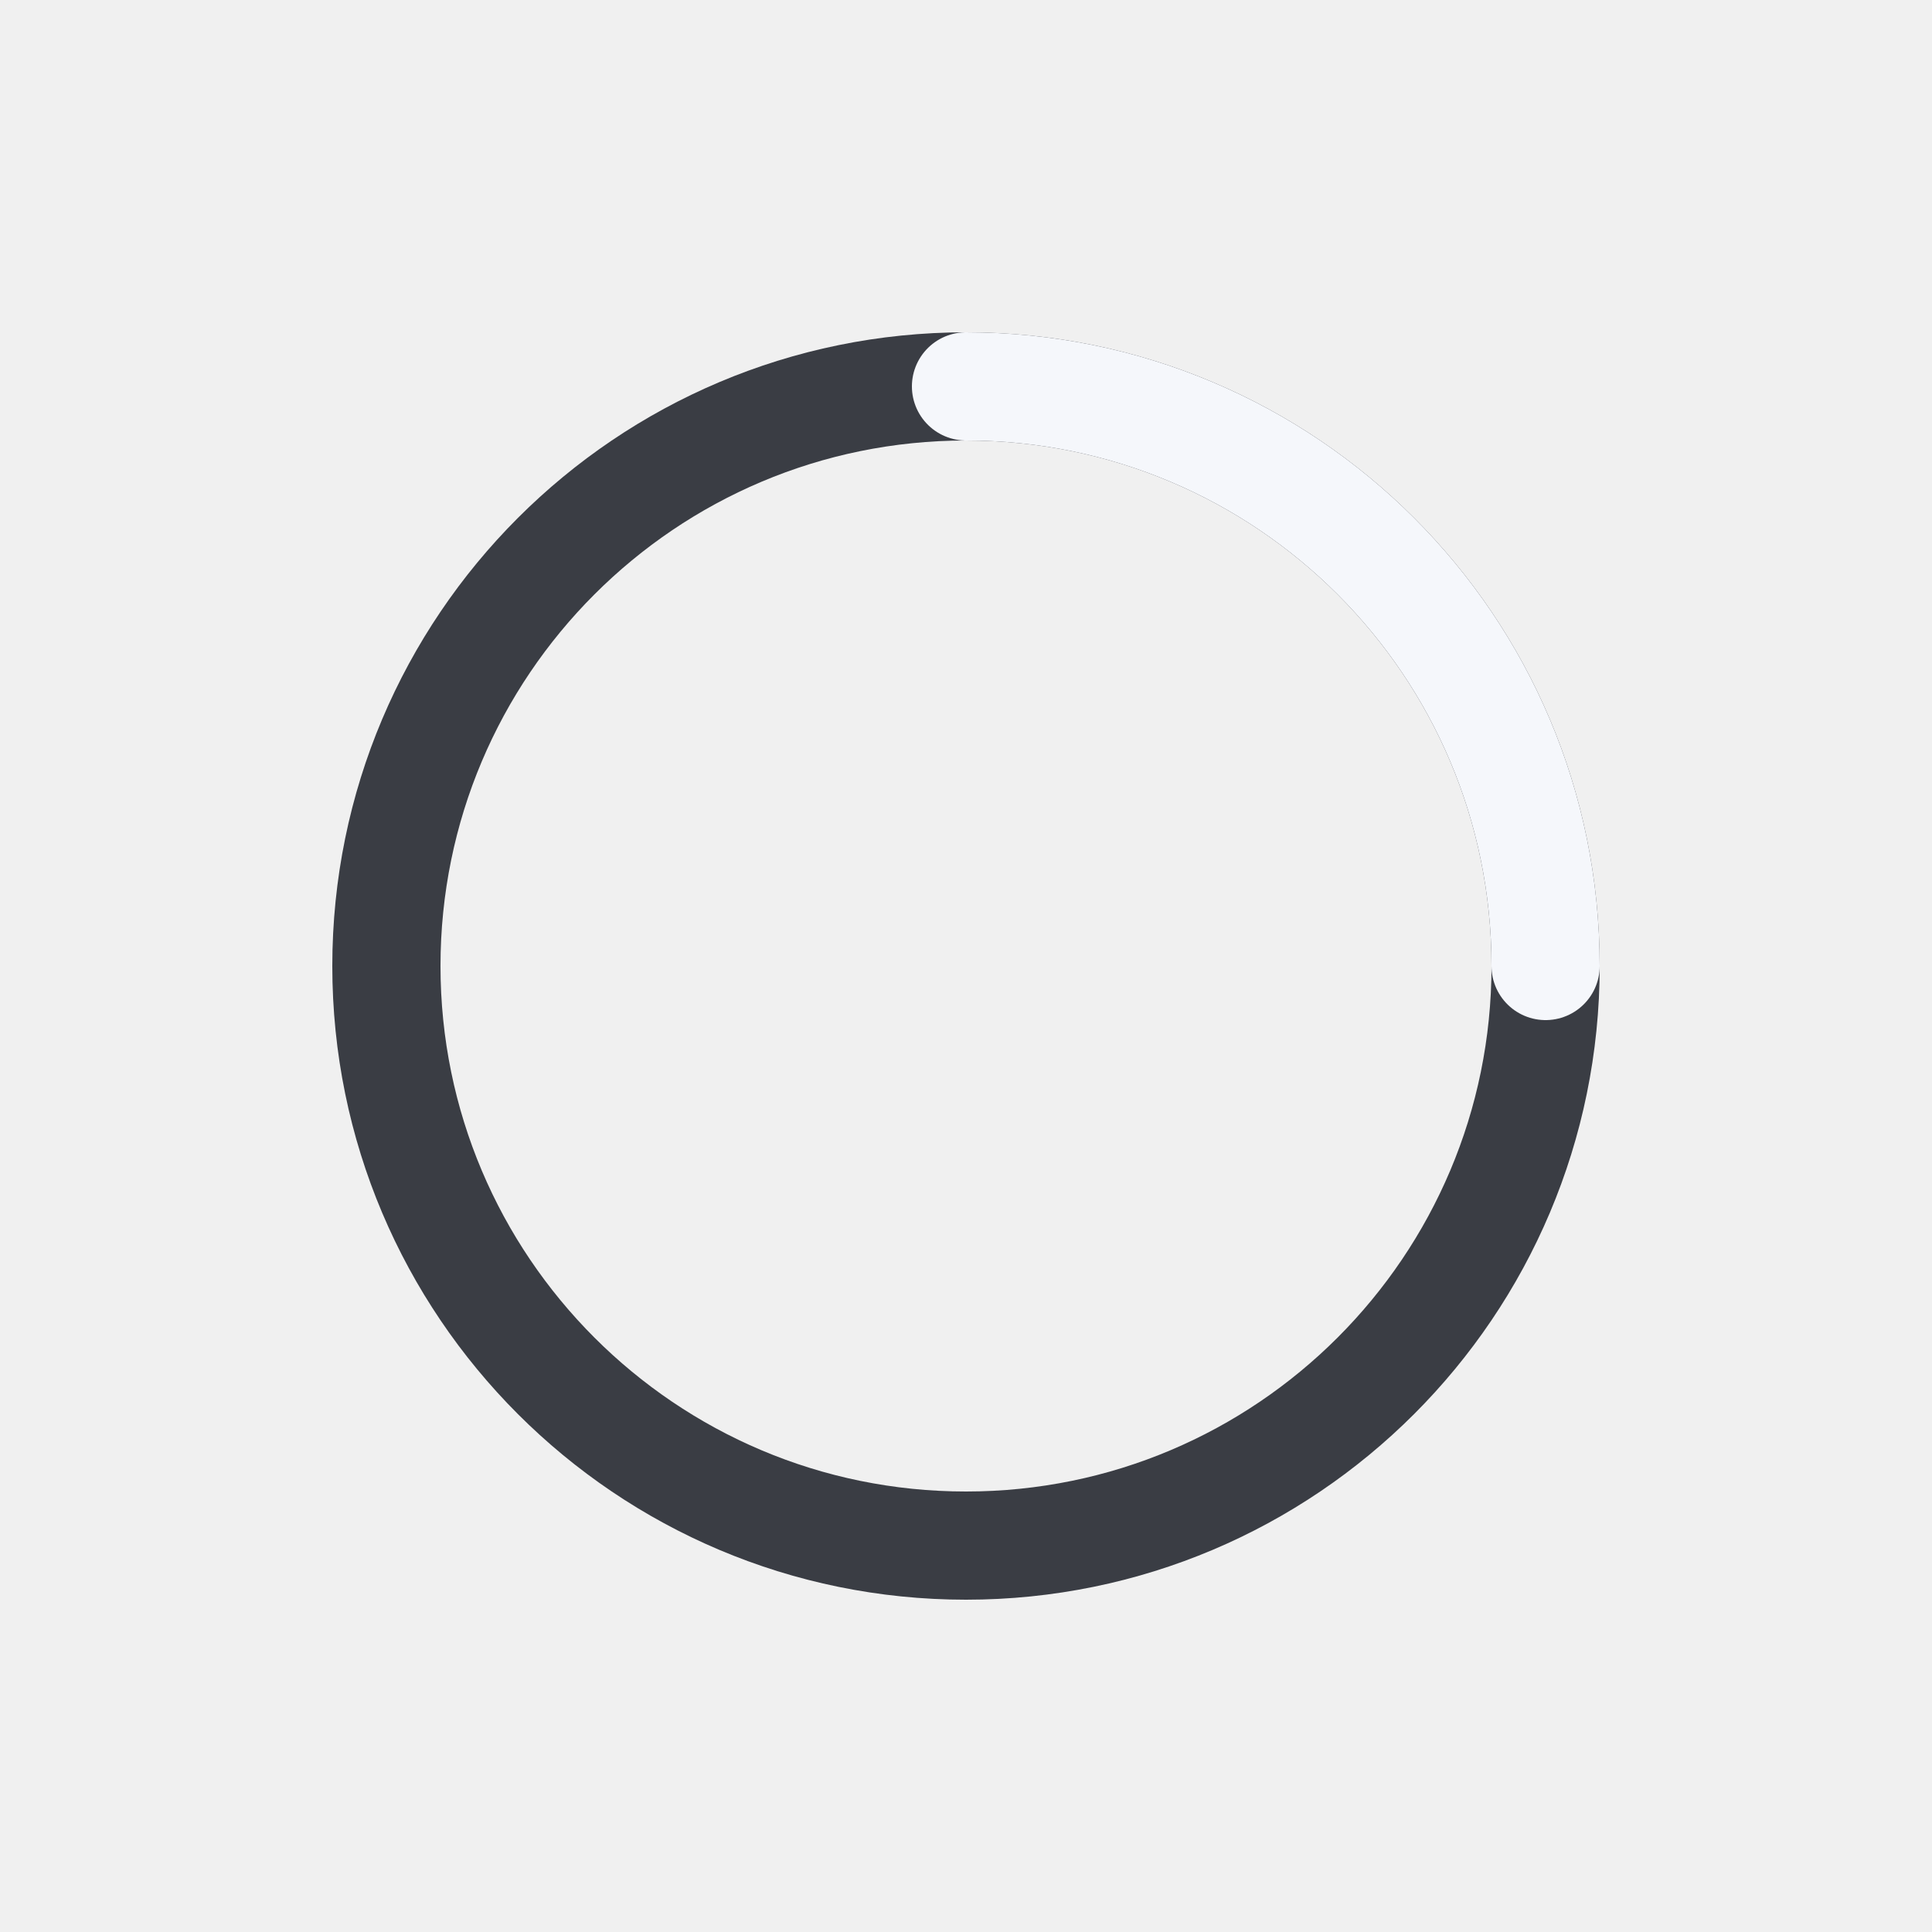
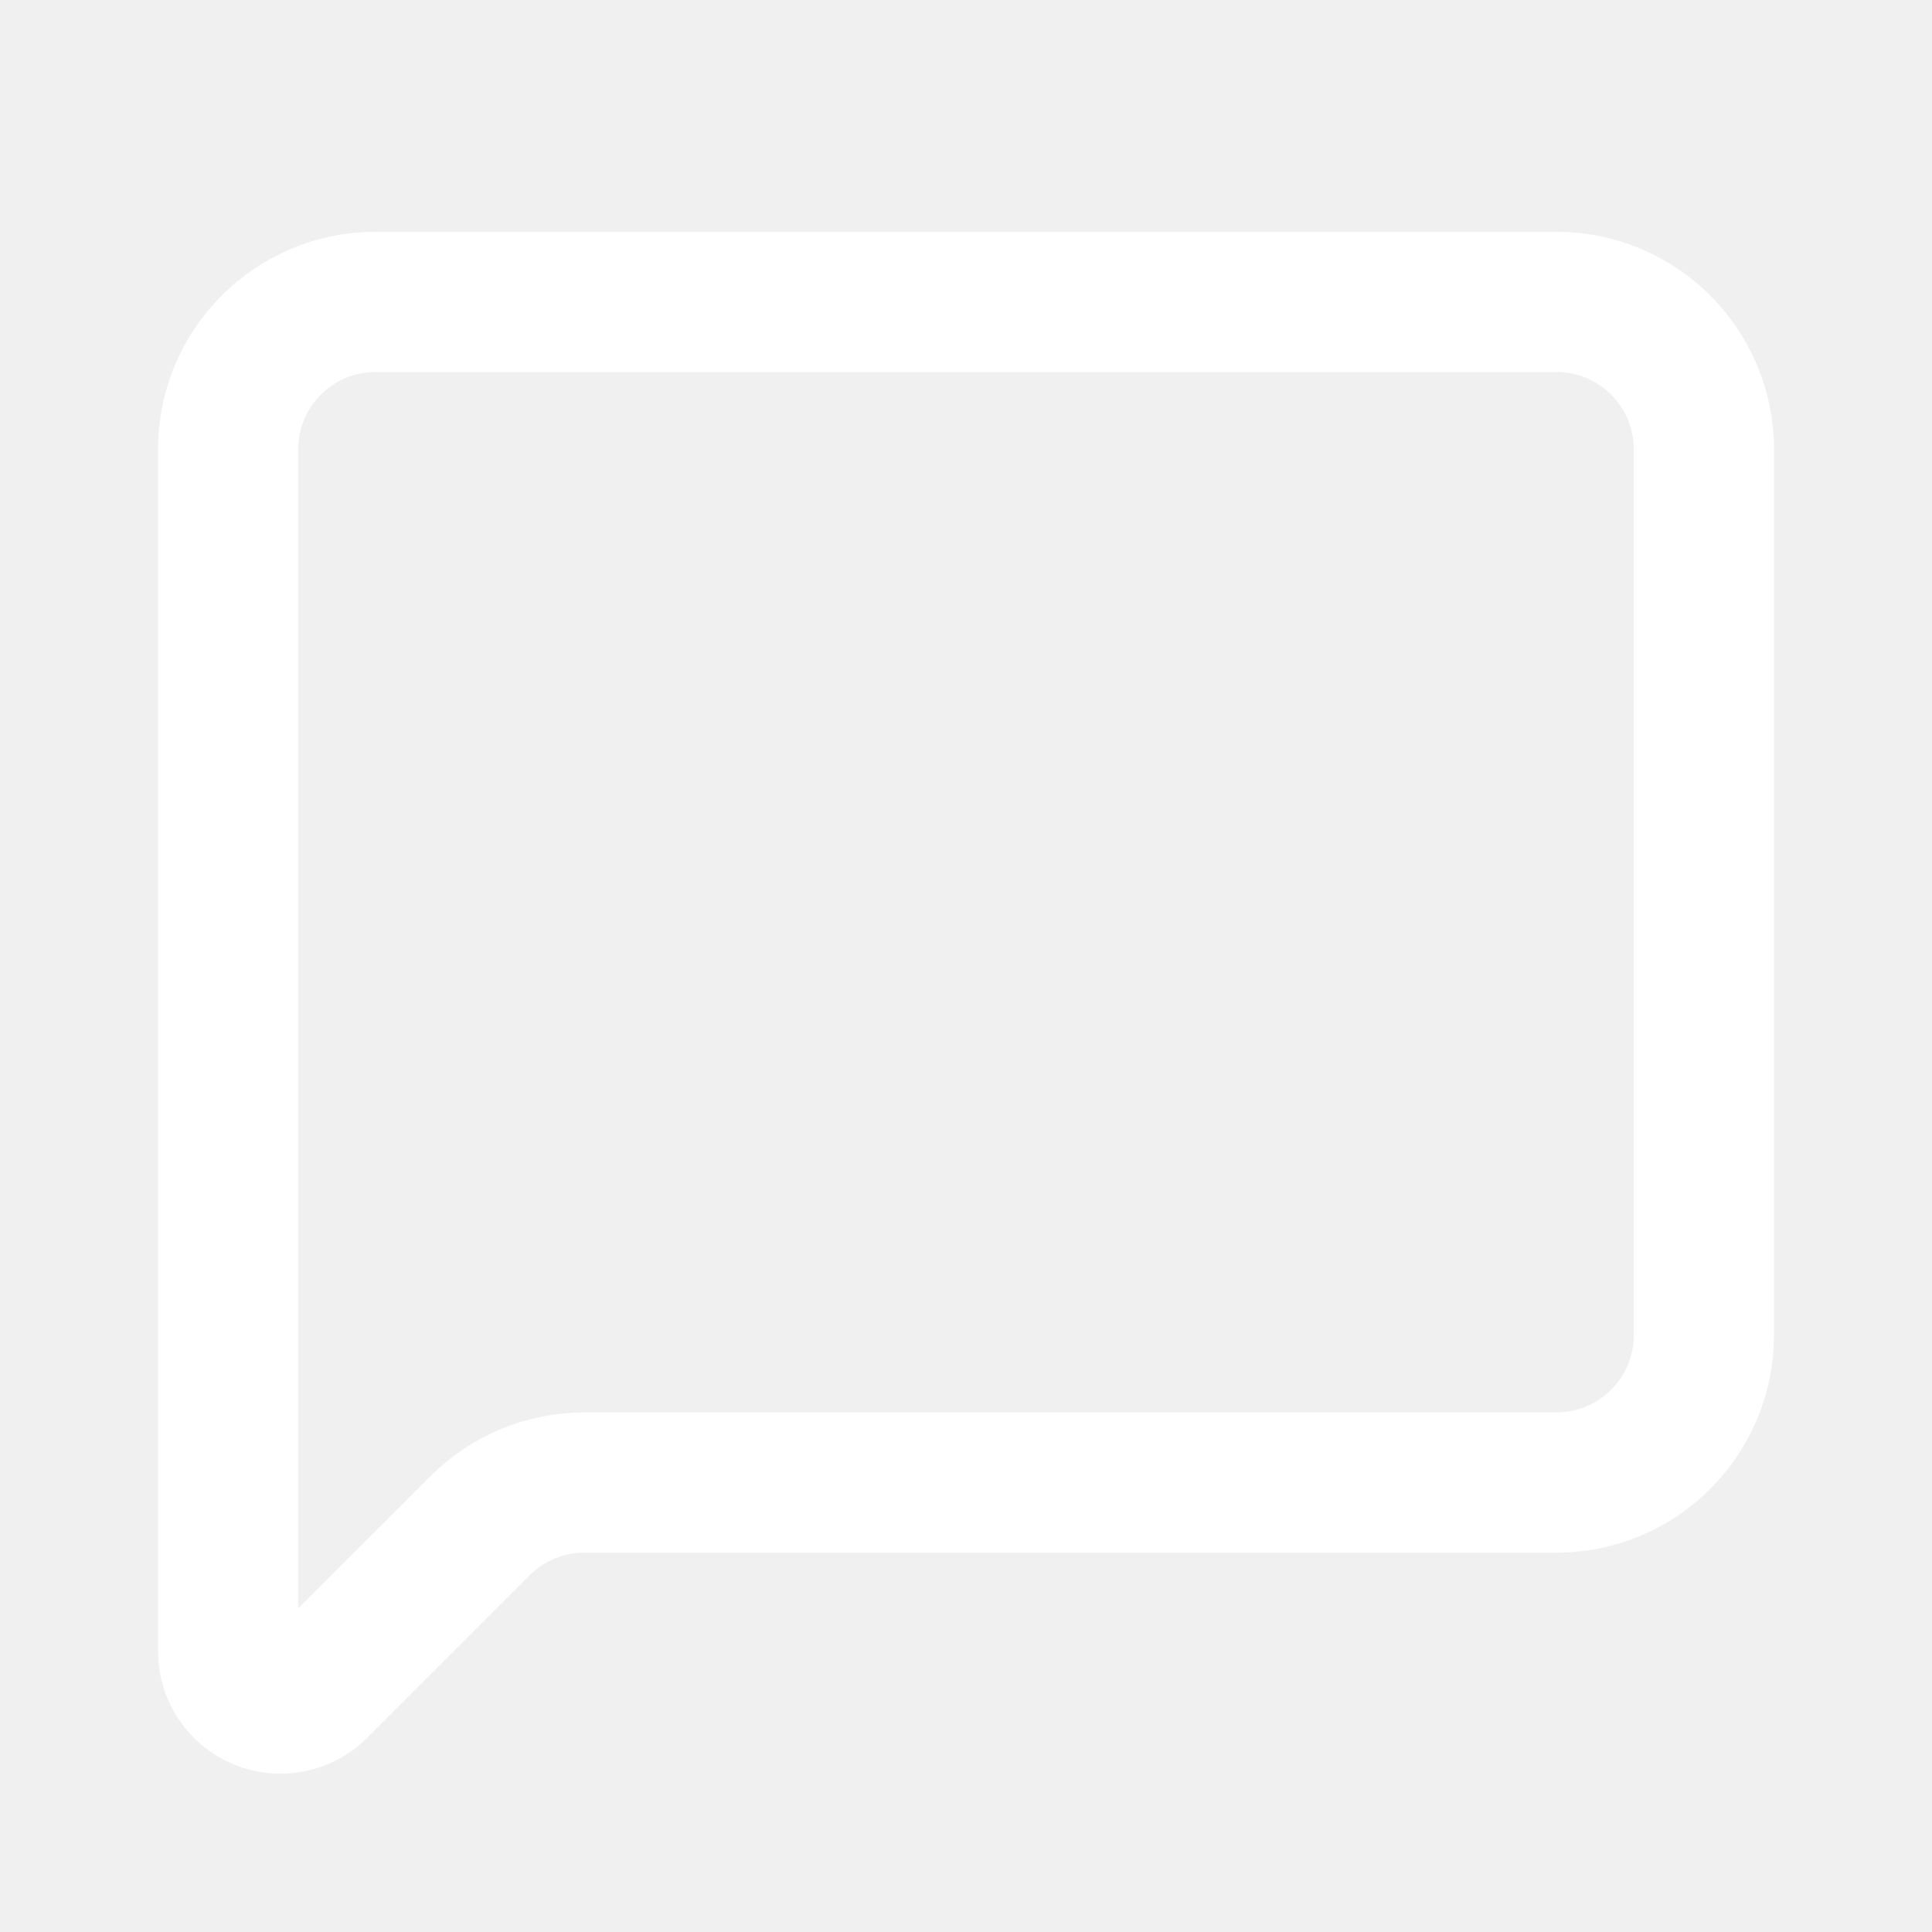
- <svg xmlns="http://www.w3.org/2000/svg" width="40" height="40" viewBox="0 0 40 40">
-   <g transform="translate(4 4) scale(1.6)" fill="none" stroke="#F5F7FB" stroke-width="1.40" stroke-linecap="round" stroke-linejoin="round">
-     <circle cx="10" cy="10" r="7.5" stroke="#3A3D44" />
-     <path d="M10 2.5a7.5 7.5 0 0 1 7.5 7.5" />
+ <svg xmlns="http://www.w3.org/2000/svg" width="72" height="72" viewBox="0 0 72 72">
+   <g transform="translate(3 3) scale(2.75)" fill="none" stroke="#ffffff" color="#ffffff" stroke-width="1.9" stroke-linecap="round" stroke-linejoin="round">
+     <path d="M22 17a2 2 0 0 1-2 2H6.828a2 2 0 0 0-1.414.586l-2.202 2.202A.71.71 0 0 1 2 21.286V5a2 2 0 0 1 2-2h16a2 2 0 0 1 2 2z" />
  </g>
</svg>
